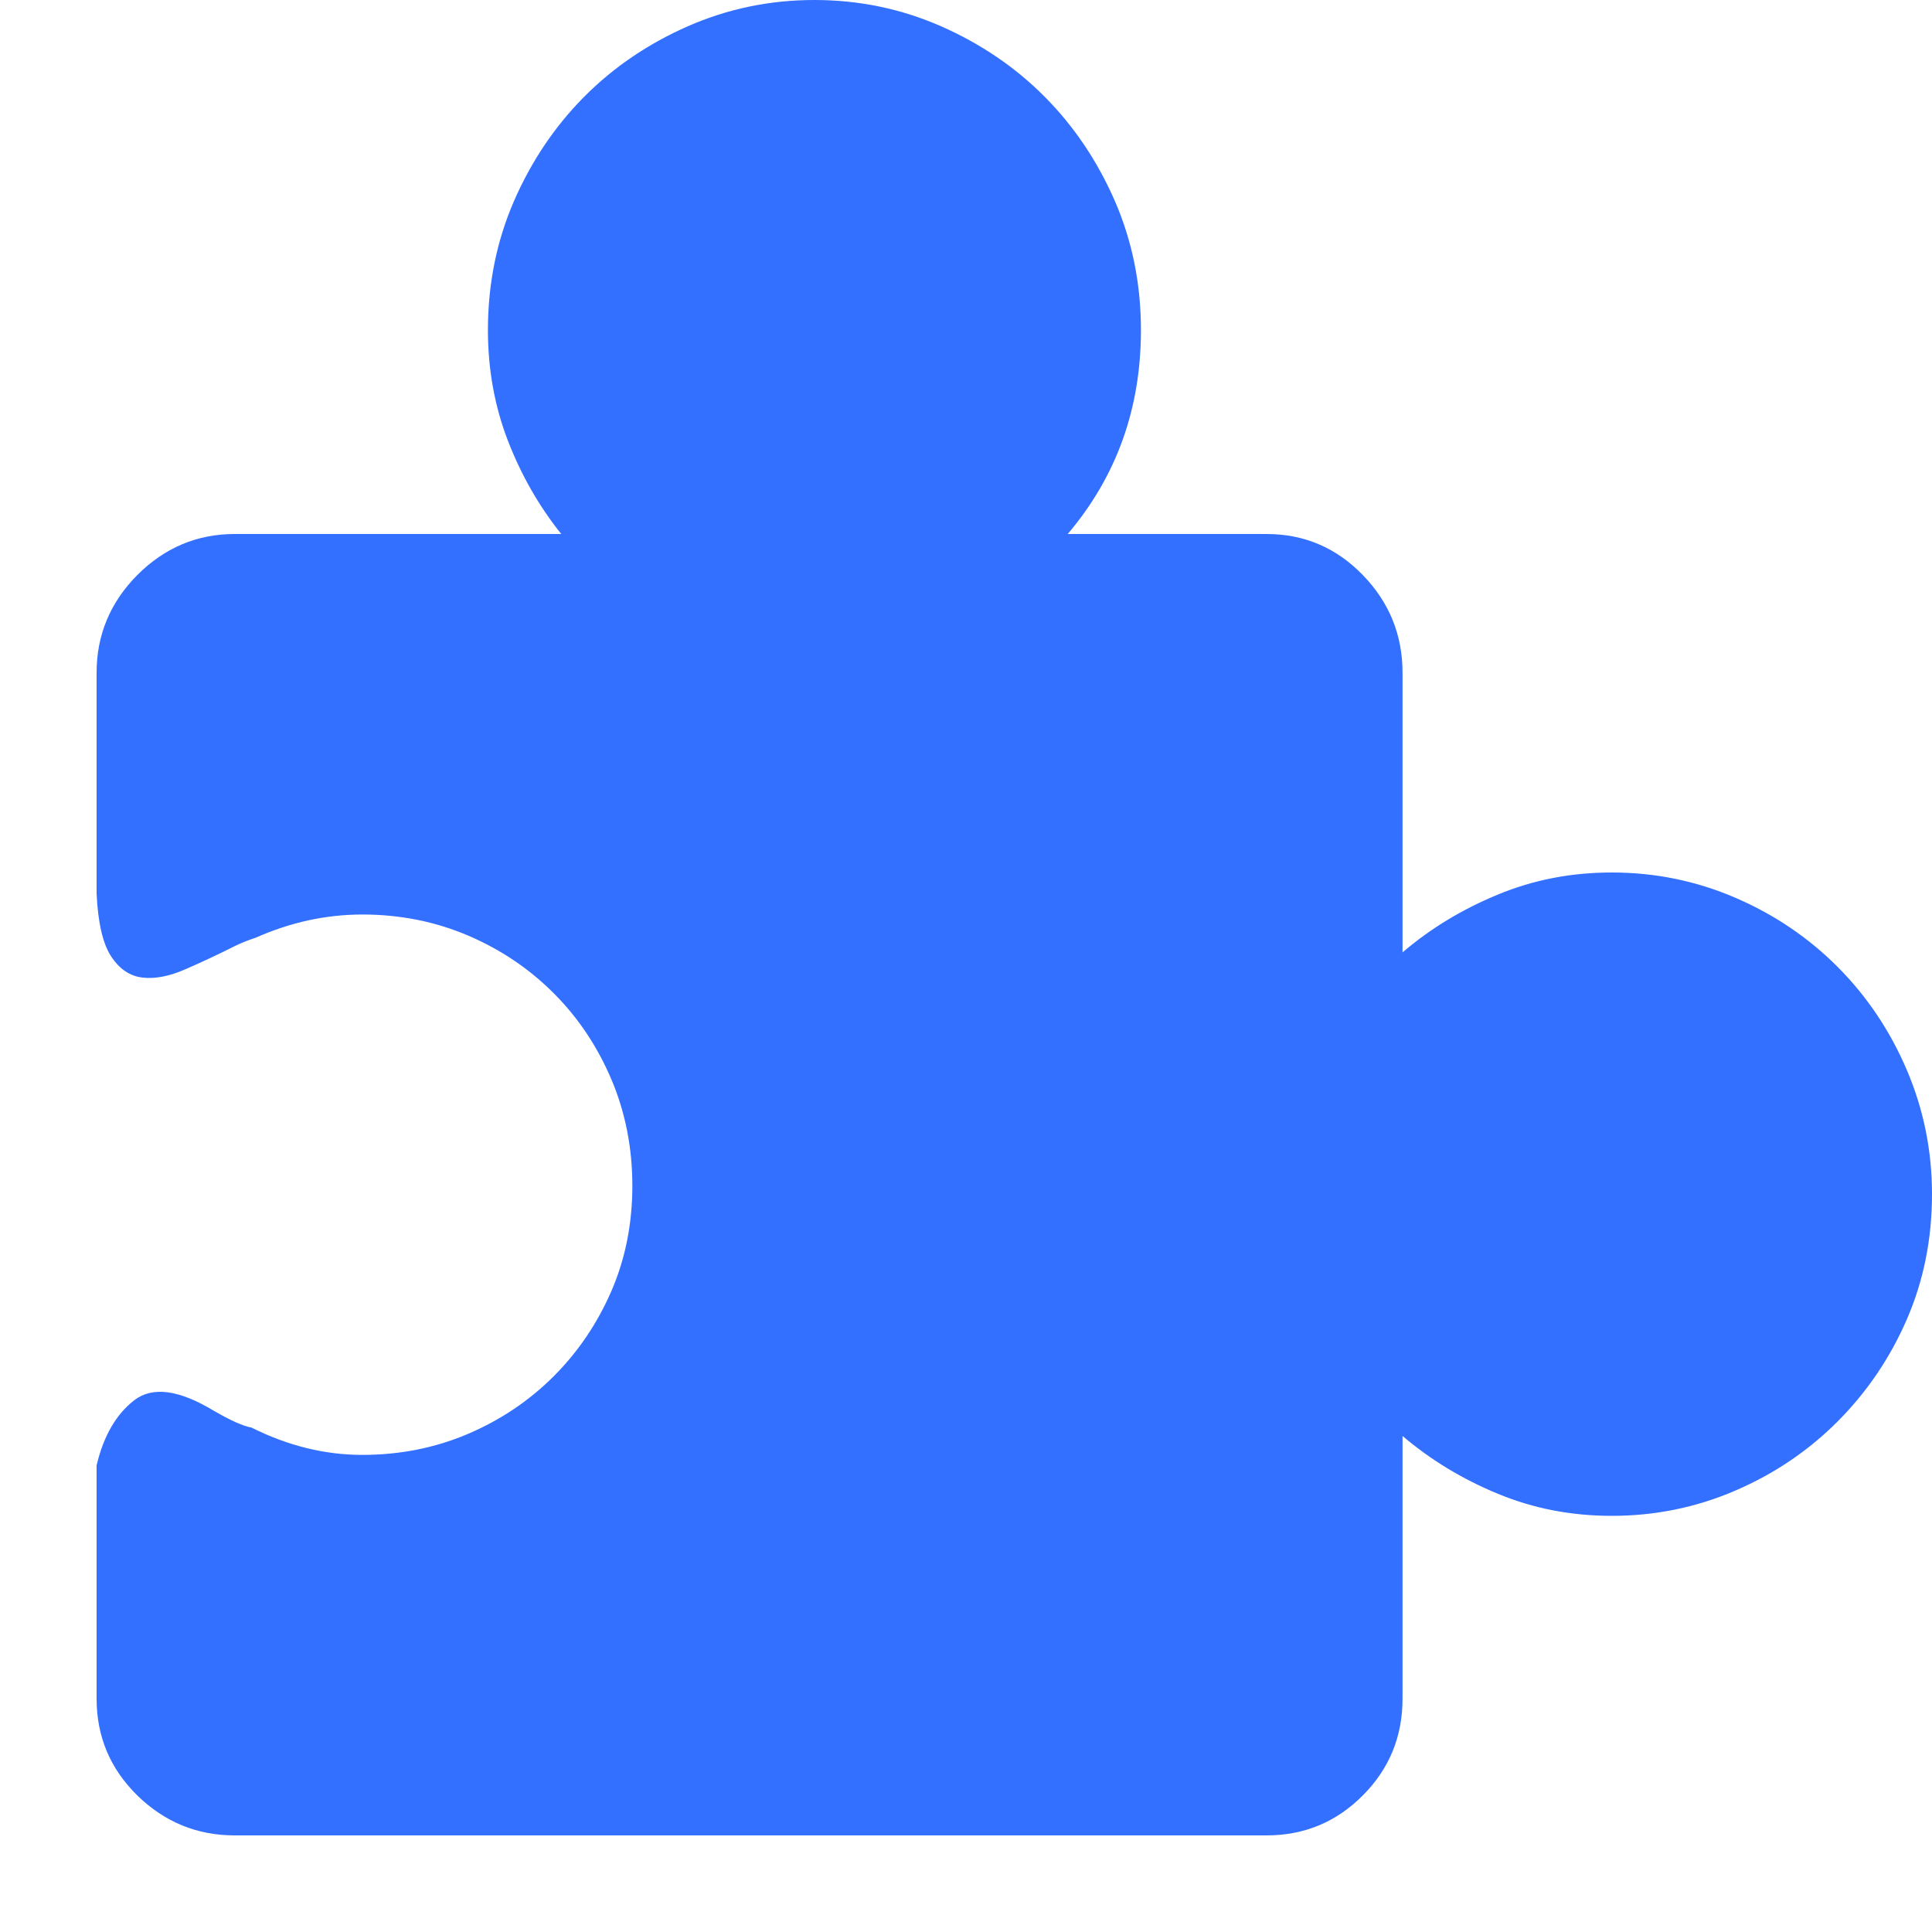
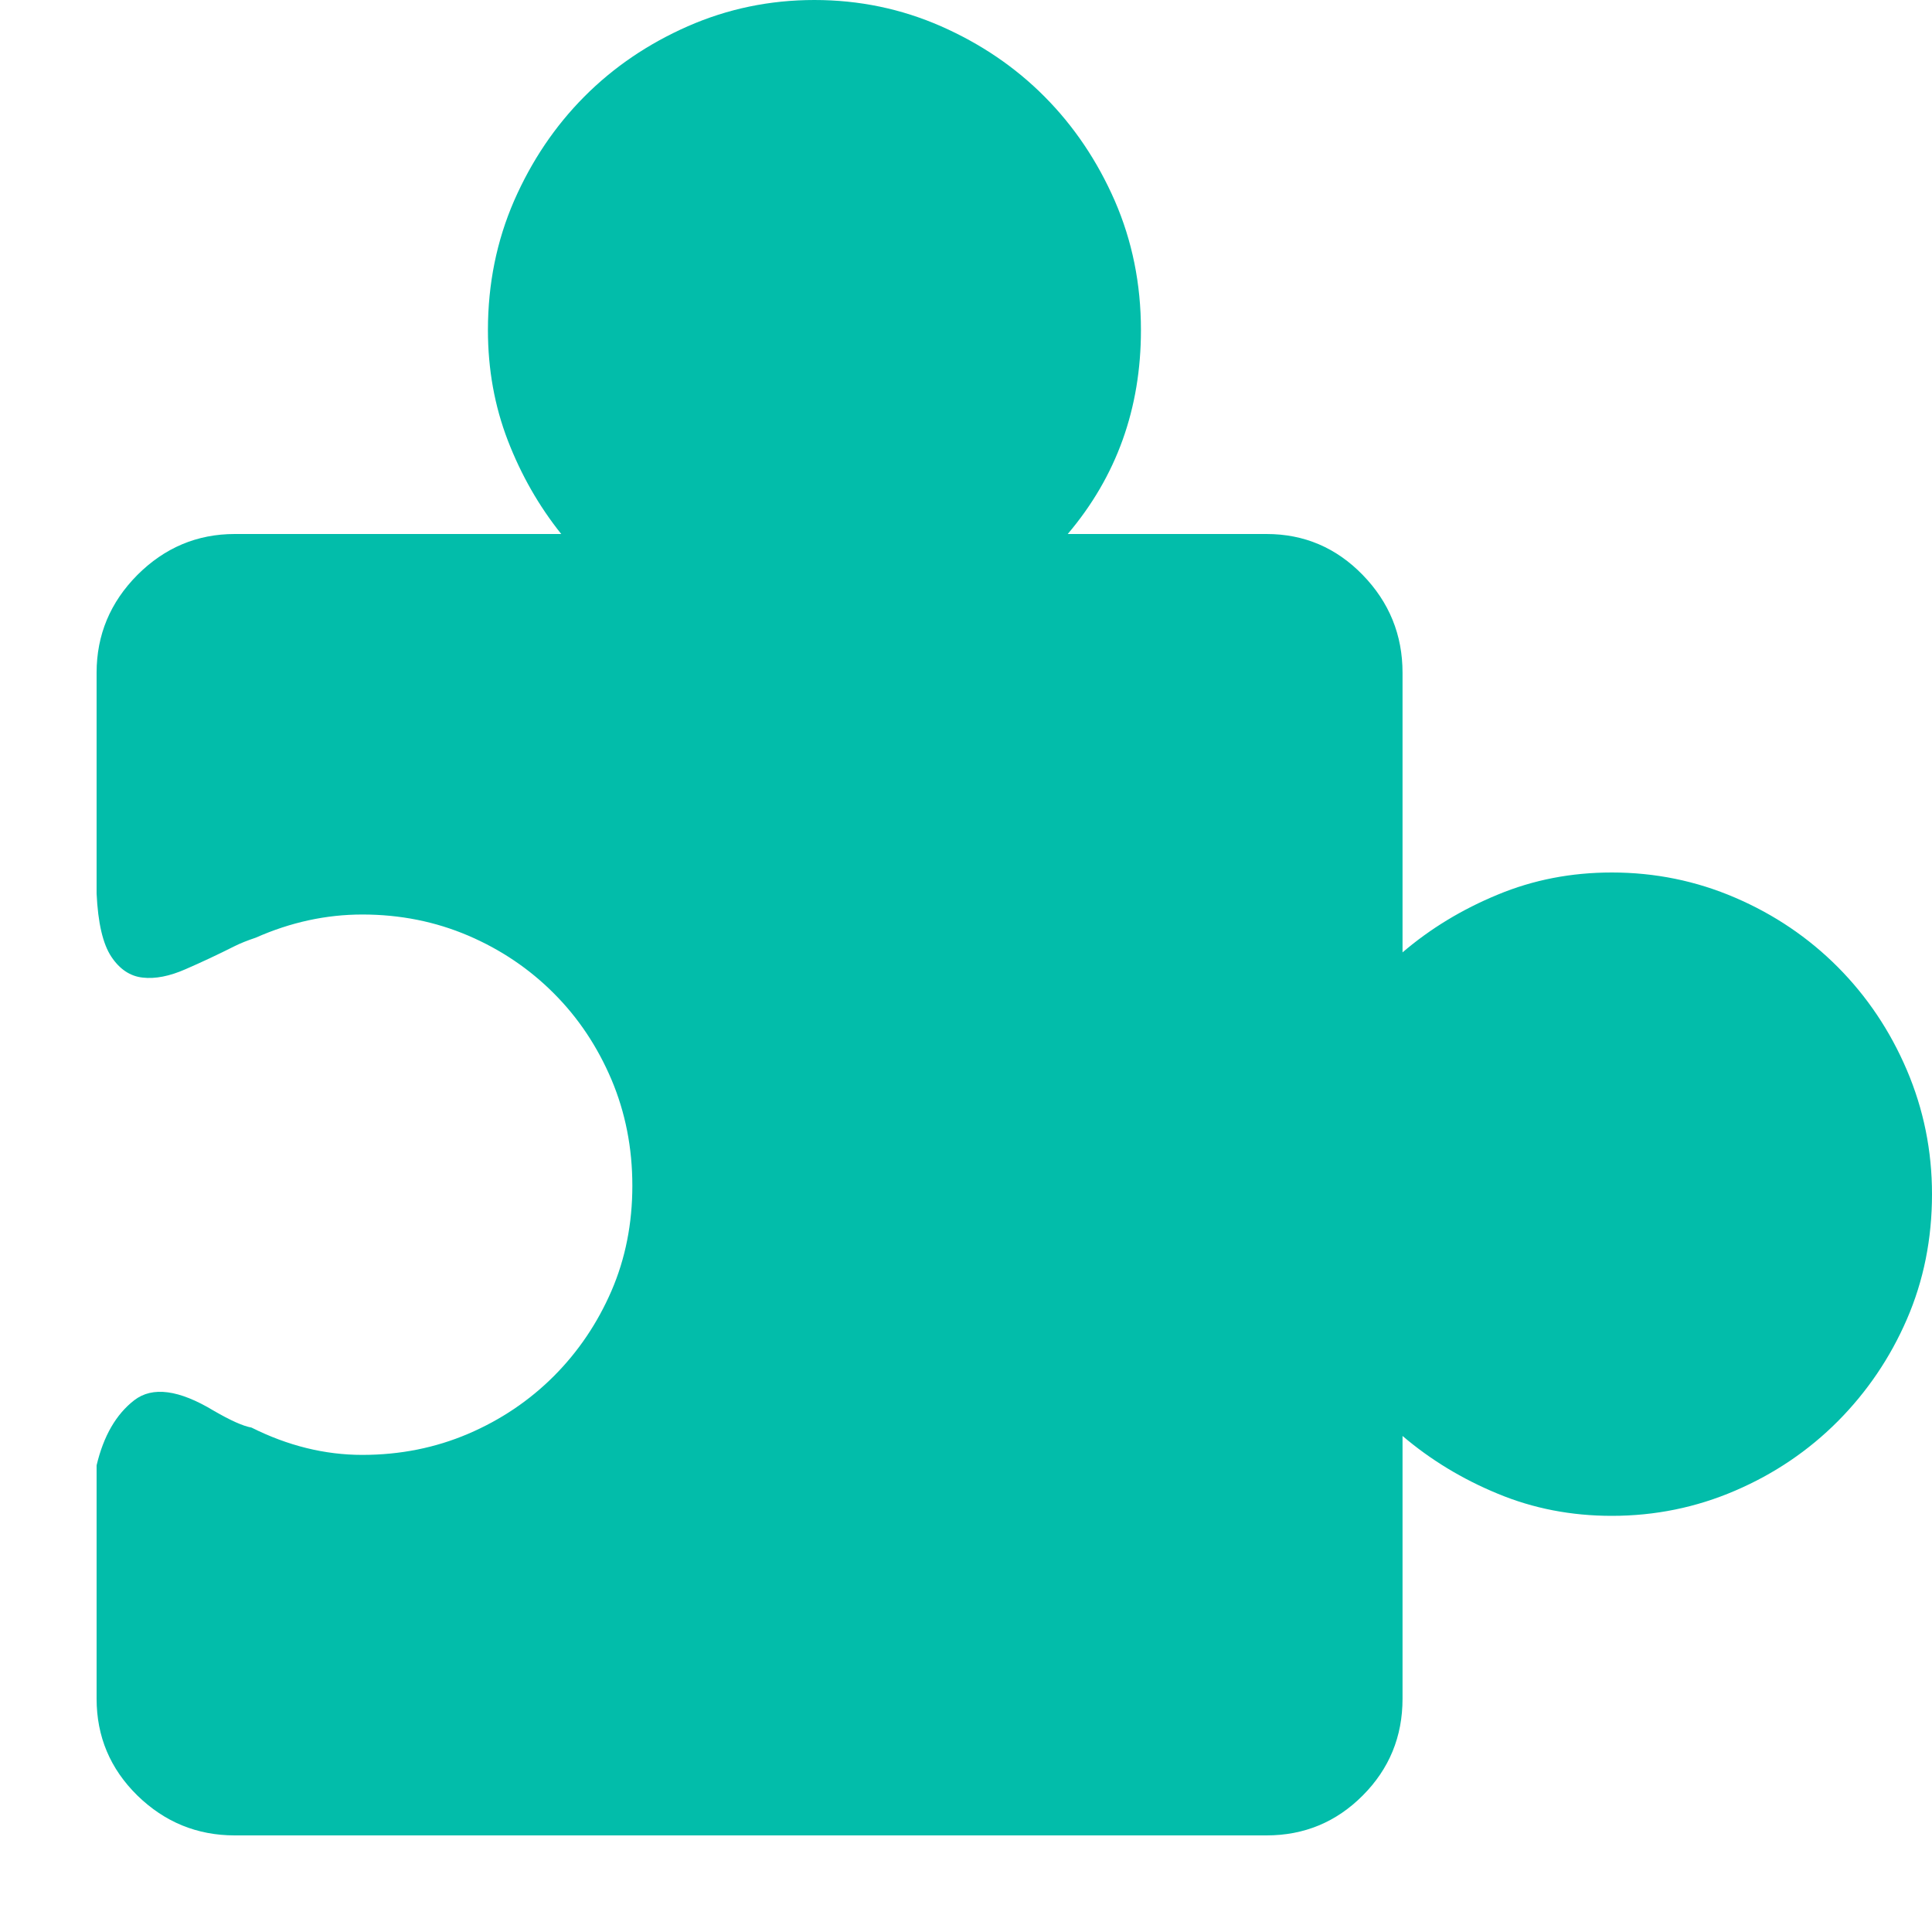
<svg xmlns="http://www.w3.org/2000/svg" width="20" height="20" viewBox="0 0 20 20" fill="none">
-   <path d="M16.685 9.032C17.133 9.032 17.559 9.119 17.963 9.293C18.368 9.467 18.722 9.707 19.025 10.011C19.328 10.316 19.567 10.672 19.74 11.078C19.913 11.484 20 11.912 20 12.362C20 12.826 19.913 13.258 19.74 13.657C19.567 14.056 19.328 14.408 19.025 14.713C18.722 15.017 18.368 15.257 17.963 15.431C17.559 15.605 17.133 15.692 16.685 15.692C16.266 15.692 15.873 15.616 15.505 15.463C15.136 15.311 14.808 15.111 14.519 14.865L14.519 17.585C14.519 17.977 14.382 18.311 14.107 18.587C13.833 18.862 13.501 19 13.111 19L2.43 19C2.04 19 1.704 18.862 1.422 18.587C1.141 18.311 1 17.977 1 17.585L1 15.169C1.072 14.865 1.202 14.64 1.39 14.495C1.578 14.35 1.852 14.386 2.213 14.604C2.387 14.705 2.517 14.763 2.603 14.778C2.979 14.966 3.361 15.061 3.751 15.061C4.141 15.061 4.506 14.988 4.846 14.843C5.185 14.698 5.481 14.498 5.734 14.245C5.987 13.991 6.185 13.697 6.33 13.363C6.474 13.029 6.546 12.667 6.546 12.275C6.546 11.883 6.474 11.517 6.33 11.176C6.185 10.835 5.987 10.537 5.734 10.284C5.481 10.03 5.185 9.83 4.846 9.685C4.506 9.54 4.141 9.467 3.751 9.467C3.376 9.467 3.008 9.547 2.647 9.707C2.56 9.736 2.488 9.765 2.43 9.794C2.257 9.881 2.087 9.961 1.921 10.033C1.755 10.106 1.607 10.135 1.477 10.12C1.347 10.106 1.238 10.033 1.152 9.903C1.065 9.772 1.014 9.554 1 9.25L1 6.964C1 6.573 1.141 6.235 1.422 5.952C1.704 5.67 2.04 5.528 2.43 5.528L5.81 5.528C5.578 5.238 5.394 4.915 5.257 4.56C5.12 4.204 5.051 3.823 5.051 3.417C5.051 2.938 5.142 2.492 5.322 2.078C5.503 1.665 5.745 1.306 6.048 1.001C6.351 0.696 6.709 0.453 7.12 0.272C7.532 0.091 7.969 0 8.431 0C8.893 0 9.33 0.091 9.742 0.272C10.153 0.453 10.511 0.696 10.814 1.001C11.117 1.306 11.359 1.665 11.54 2.078C11.72 2.492 11.811 2.938 11.811 3.417C11.811 4.229 11.558 4.933 11.053 5.528L13.111 5.528C13.501 5.528 13.833 5.67 14.107 5.952C14.382 6.235 14.519 6.573 14.519 6.964L14.519 9.859C14.808 9.612 15.136 9.413 15.505 9.261C15.873 9.108 16.266 9.032 16.685 9.032Z" fill="#3370FF">
+   <path d="M16.685 9.032C17.133 9.032 17.559 9.119 17.963 9.293C18.368 9.467 18.722 9.707 19.025 10.011C19.328 10.316 19.567 10.672 19.74 11.078C19.913 11.484 20 11.912 20 12.362C20 12.826 19.913 13.258 19.74 13.657C19.567 14.056 19.328 14.408 19.025 14.713C18.722 15.017 18.368 15.257 17.963 15.431C17.559 15.605 17.133 15.692 16.685 15.692C16.266 15.692 15.873 15.616 15.505 15.463C15.136 15.311 14.808 15.111 14.519 14.865L14.519 17.585C14.519 17.977 14.382 18.311 14.107 18.587C13.833 18.862 13.501 19 13.111 19L2.43 19C2.04 19 1.704 18.862 1.422 18.587C1.141 18.311 1 17.977 1 17.585L1 15.169C1.072 14.865 1.202 14.64 1.39 14.495C1.578 14.35 1.852 14.386 2.213 14.604C2.387 14.705 2.517 14.763 2.603 14.778C2.979 14.966 3.361 15.061 3.751 15.061C4.141 15.061 4.506 14.988 4.846 14.843C5.185 14.698 5.481 14.498 5.734 14.245C5.987 13.991 6.185 13.697 6.33 13.363C6.474 13.029 6.546 12.667 6.546 12.275C6.546 11.883 6.474 11.517 6.33 11.176C6.185 10.835 5.987 10.537 5.734 10.284C5.481 10.03 5.185 9.83 4.846 9.685C4.506 9.54 4.141 9.467 3.751 9.467C3.376 9.467 3.008 9.547 2.647 9.707C2.56 9.736 2.488 9.765 2.43 9.794C2.257 9.881 2.087 9.961 1.921 10.033C1.755 10.106 1.607 10.135 1.477 10.12C1.347 10.106 1.238 10.033 1.152 9.903C1.065 9.772 1.014 9.554 1 9.25L1 6.964C1 6.573 1.141 6.235 1.422 5.952C1.704 5.67 2.04 5.528 2.43 5.528L5.81 5.528C5.578 5.238 5.394 4.915 5.257 4.56C5.12 4.204 5.051 3.823 5.051 3.417C5.051 2.938 5.142 2.492 5.322 2.078C5.503 1.665 5.745 1.306 6.048 1.001C6.351 0.696 6.709 0.453 7.12 0.272C7.532 0.091 7.969 0 8.431 0C8.893 0 9.33 0.091 9.742 0.272C10.153 0.453 10.511 0.696 10.814 1.001C11.117 1.306 11.359 1.665 11.54 2.078C11.72 2.492 11.811 2.938 11.811 3.417C11.811 4.229 11.558 4.933 11.053 5.528L13.111 5.528C13.501 5.528 13.833 5.67 14.107 5.952C14.382 6.235 14.519 6.573 14.519 6.964L14.519 9.859C14.808 9.612 15.136 9.413 15.505 9.261C15.873 9.108 16.266 9.032 16.685 9.032Z" fill="#02BDAA">
</path>
</svg>
